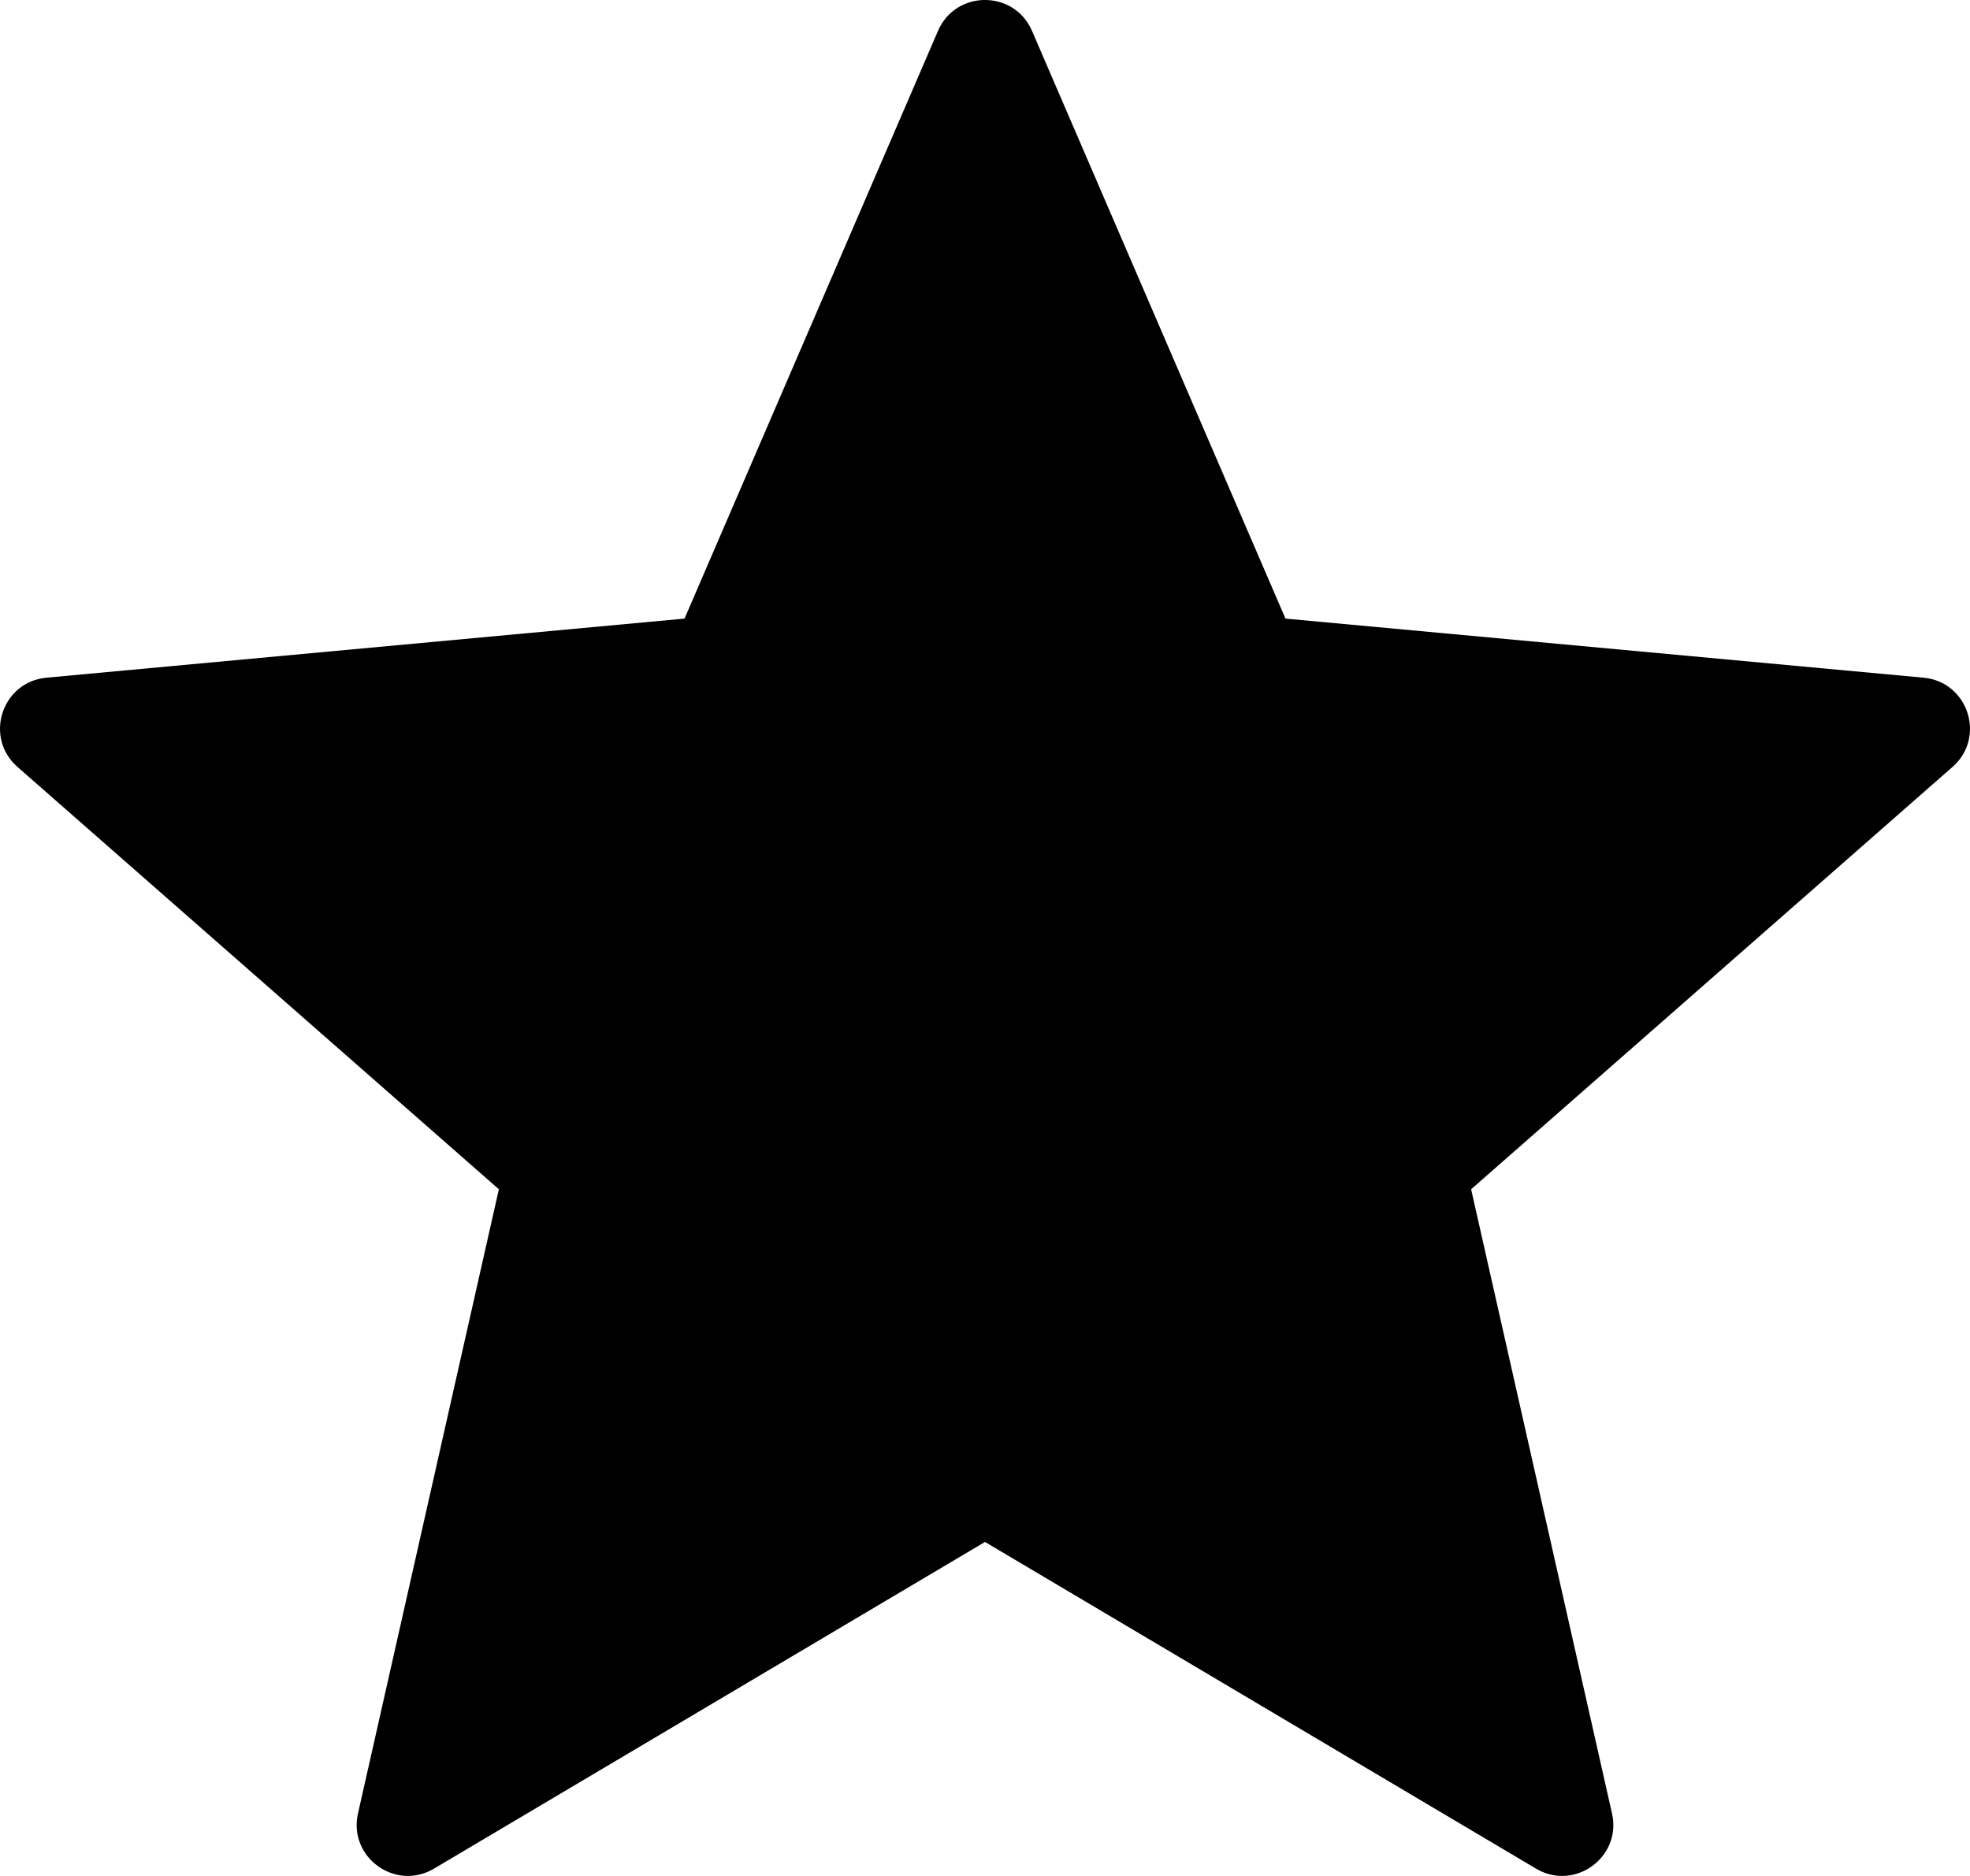
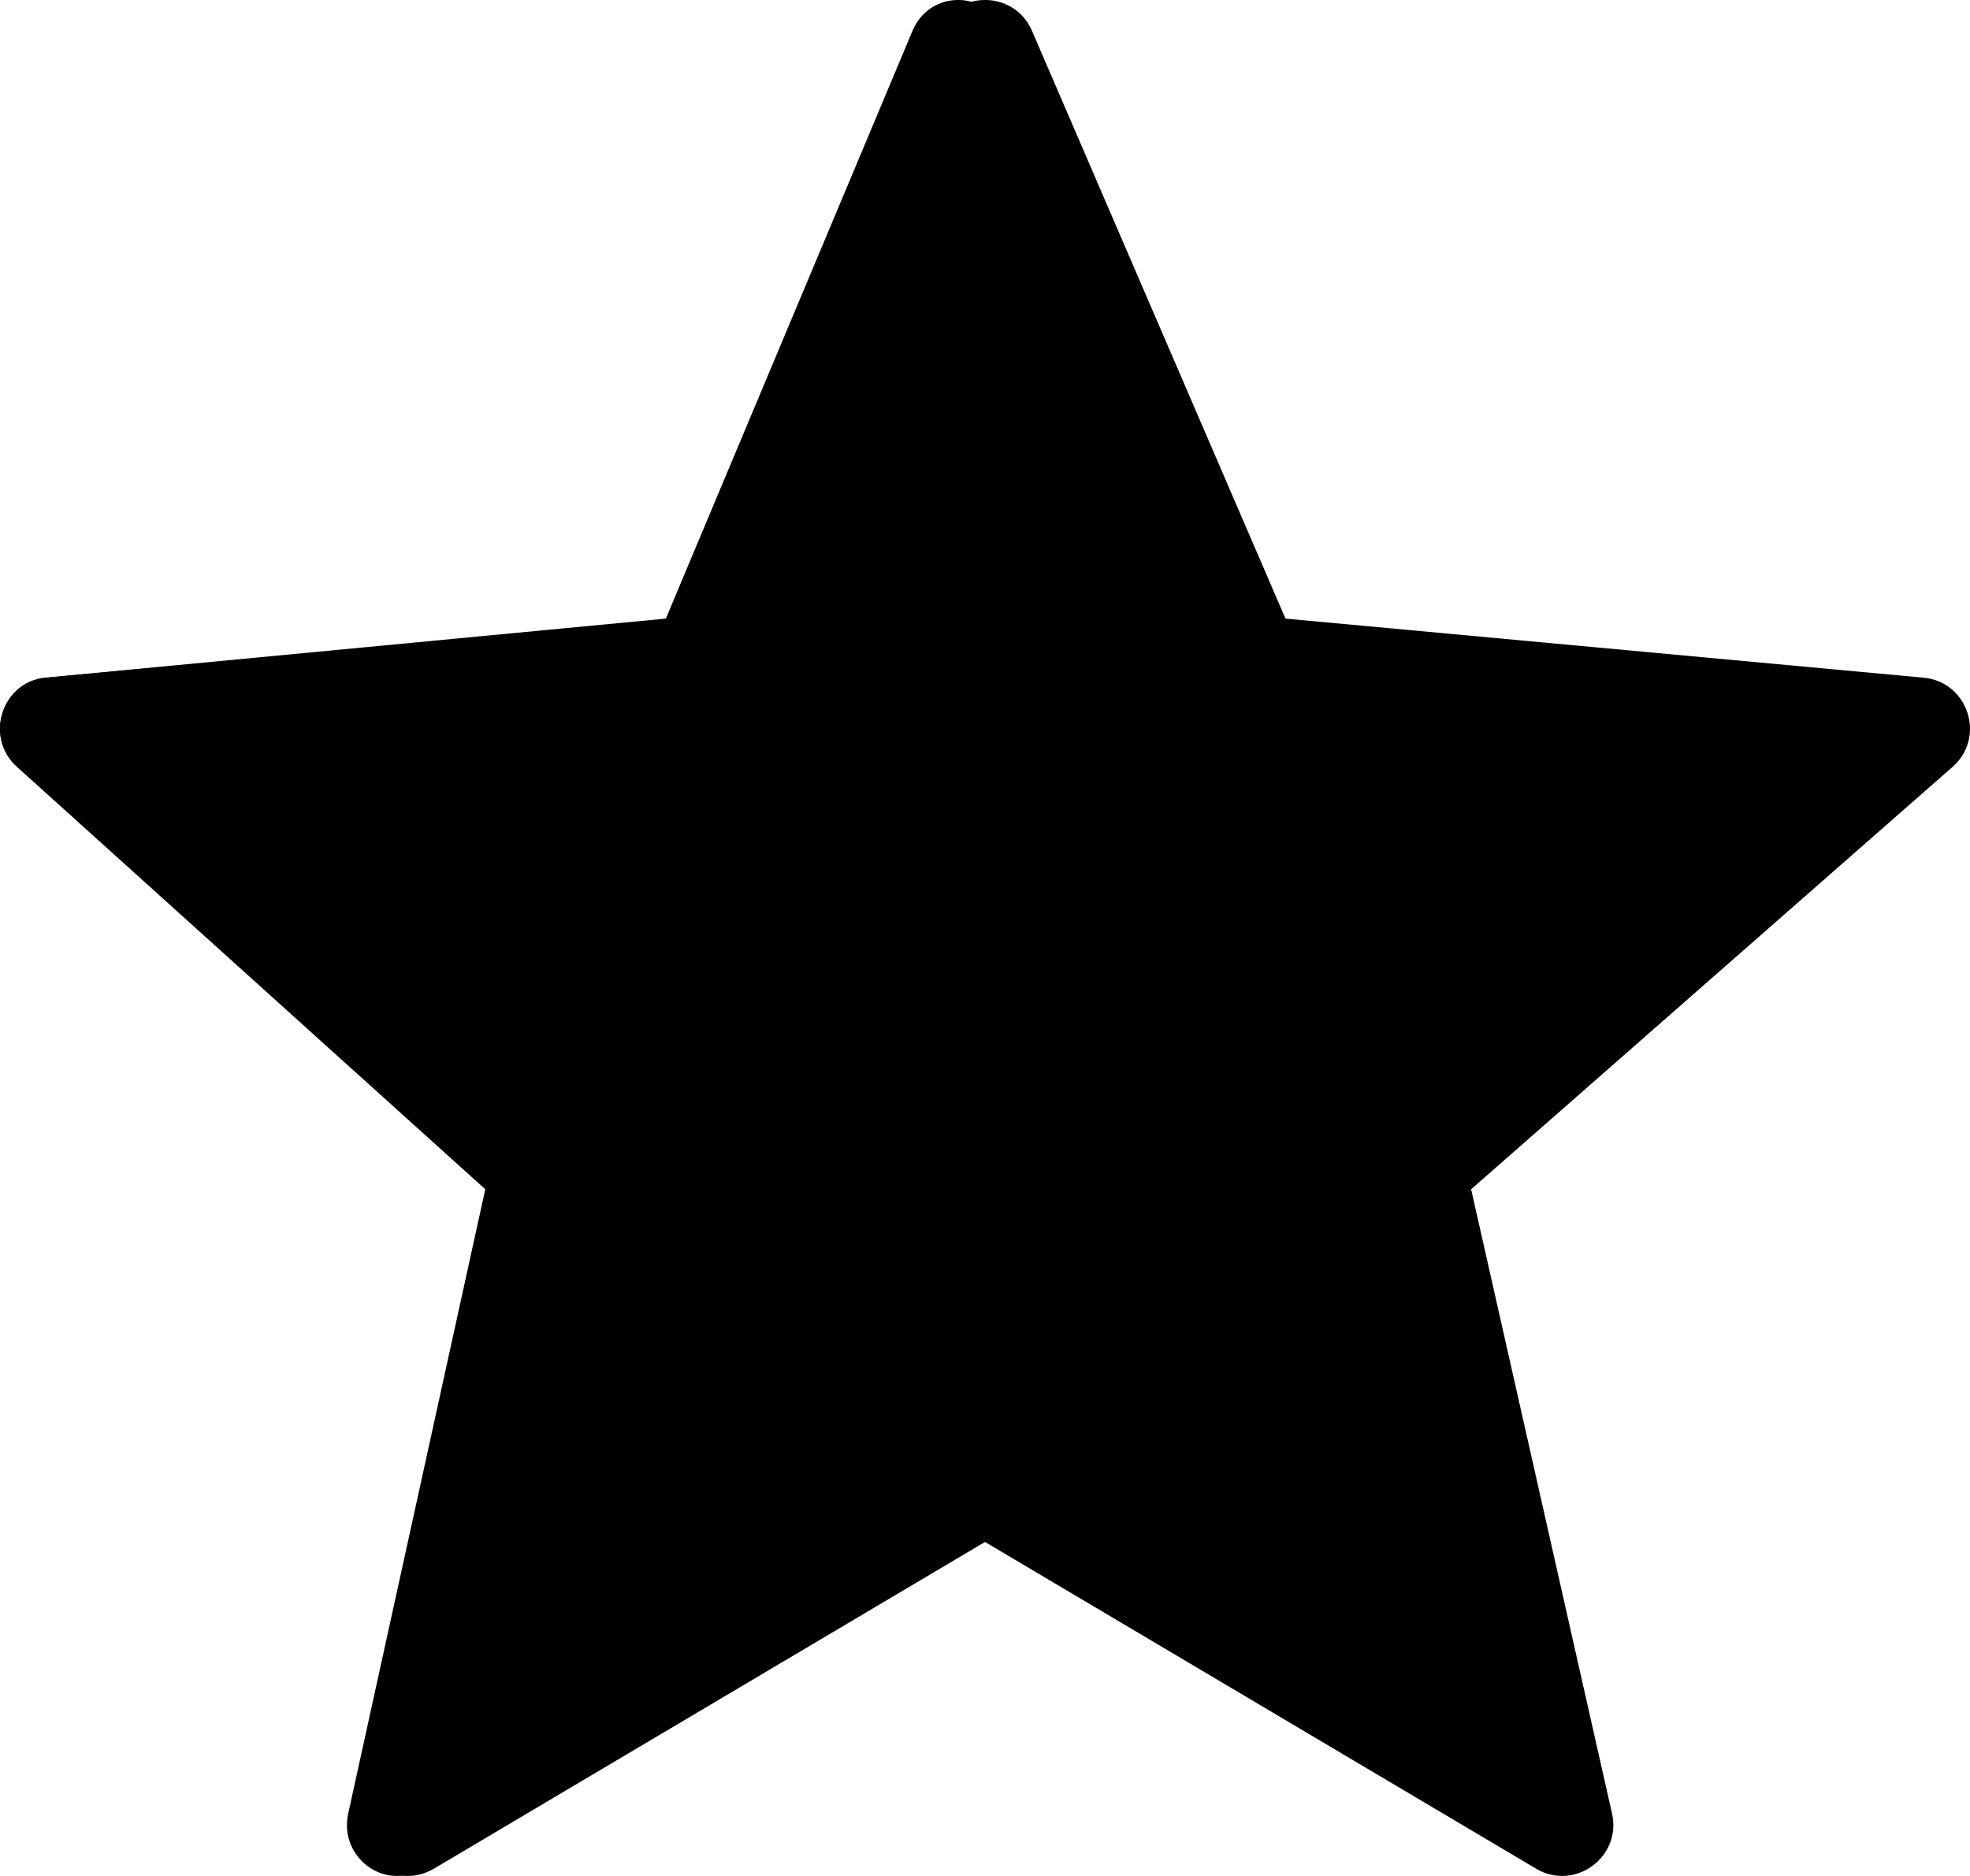
<svg xmlns="http://www.w3.org/2000/svg" width="21px" height="20px" viewBox="0 0 21 20" version="1.1">
  <g stroke="none">
-     <g transform="translate(-107, -395)">
+     <g transform="translate(-35, -395)">
      <g transform="translate(35, 395)">
-         <g transform="translate(72, 0)">
-           <path d="M20.505,7.225 L13.703,6.595 L11.001,0.329 C10.811,-0.11 10.189,-0.11 9.999,0.329 L7.297,6.595 L0.495,7.225 C0.019,7.269 -0.173,7.861 0.186,8.176 L5.318,12.679 L3.816,19.334 C3.711,19.8 4.215,20.166 4.626,19.922 L10.5,16.439 L16.374,19.922 C16.785,20.166 17.289,19.8 17.184,19.334 L15.682,12.679 L20.814,8.176 C21.173,7.861 20.981,7.269 20.505,7.225 Z" />
-         </g>
+         <path d="M20.505,7.225 L13.703,6.595 L11.001,0.329 C10.811,-0.11 10.189,-0.11 9.999,0.329 L7.297,6.595 L0.495,7.225 C0.019,7.269 -0.173,7.861 0.186,8.176 L5.318,12.679 L3.816,19.334 C3.711,19.8 4.215,20.166 4.626,19.922 L10.5,16.439 L16.374,19.922 C16.785,20.166 17.289,19.8 17.184,19.334 L15.682,12.679 L20.814,8.176 C21.173,7.861 20.981,7.269 20.505,7.225 Z" />
+         <path d="M10.7,0.329 C10.516,-0.11 9.911,-0.11 9.727,0.329 L7.098,6.595 L0.482,7.225 C0.019,7.269 -0.169,7.861 0.181,8.176 L5.173,12.679 L3.712,19.334 C3.61,19.8 4.1,20.166 4.5,19.922 L5.775,19.145 C5.952,11.685 9.327,6.432 12,3.427 L10.7,0.329 Z" id="part2" />
      </g>
    </g>
  </g>
</svg>
